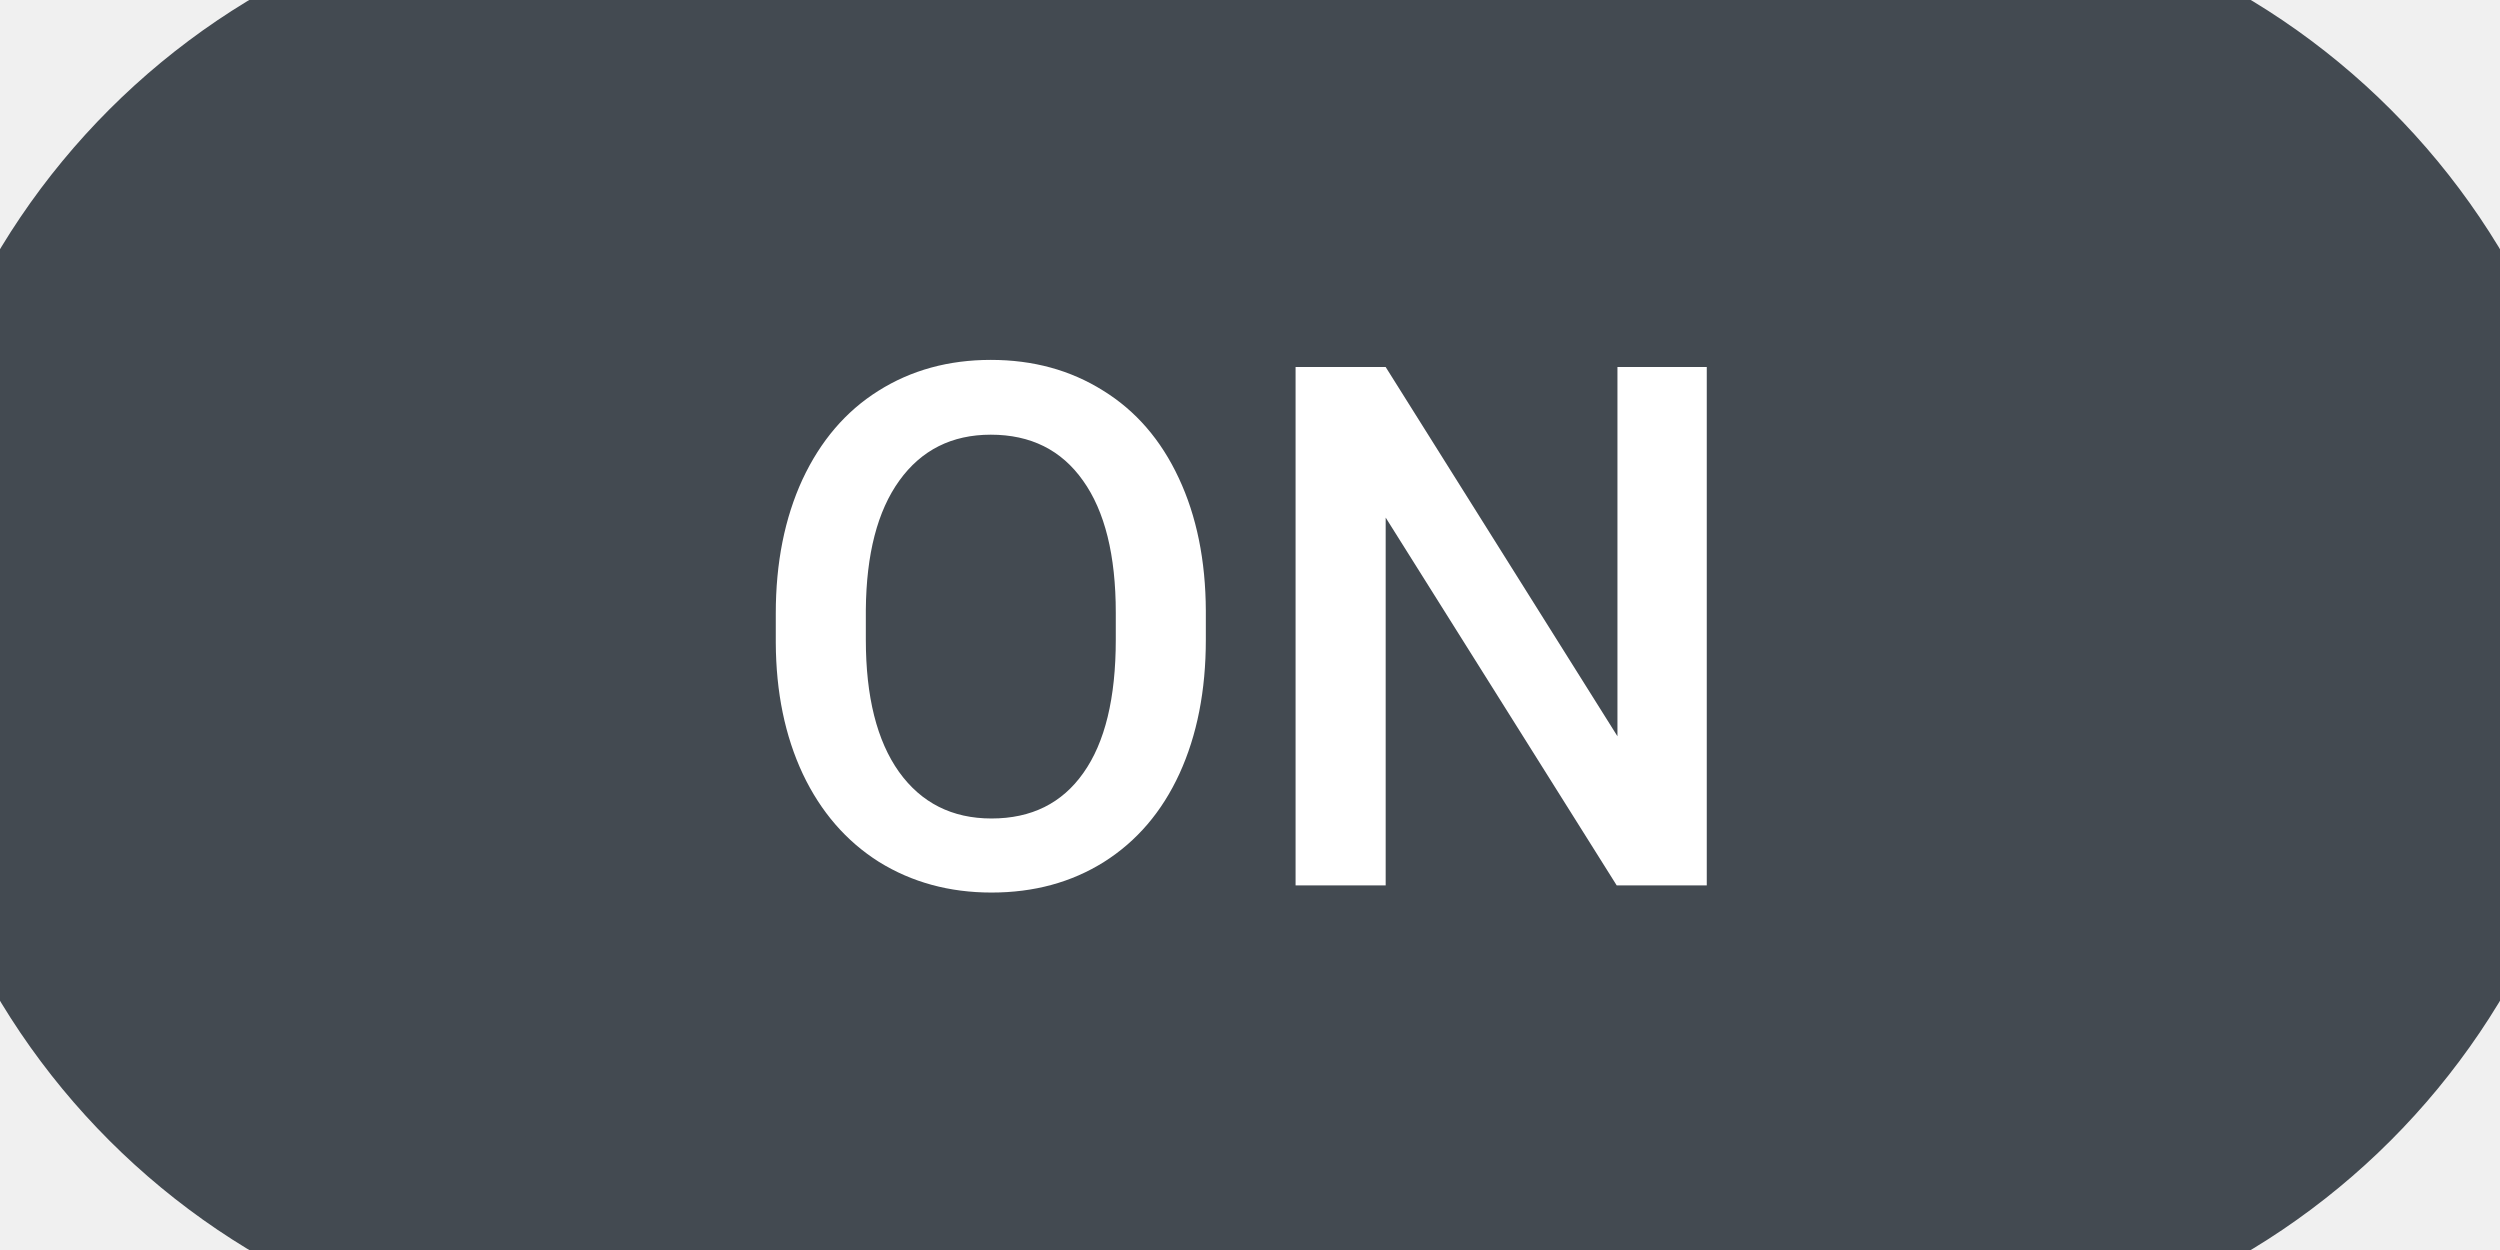
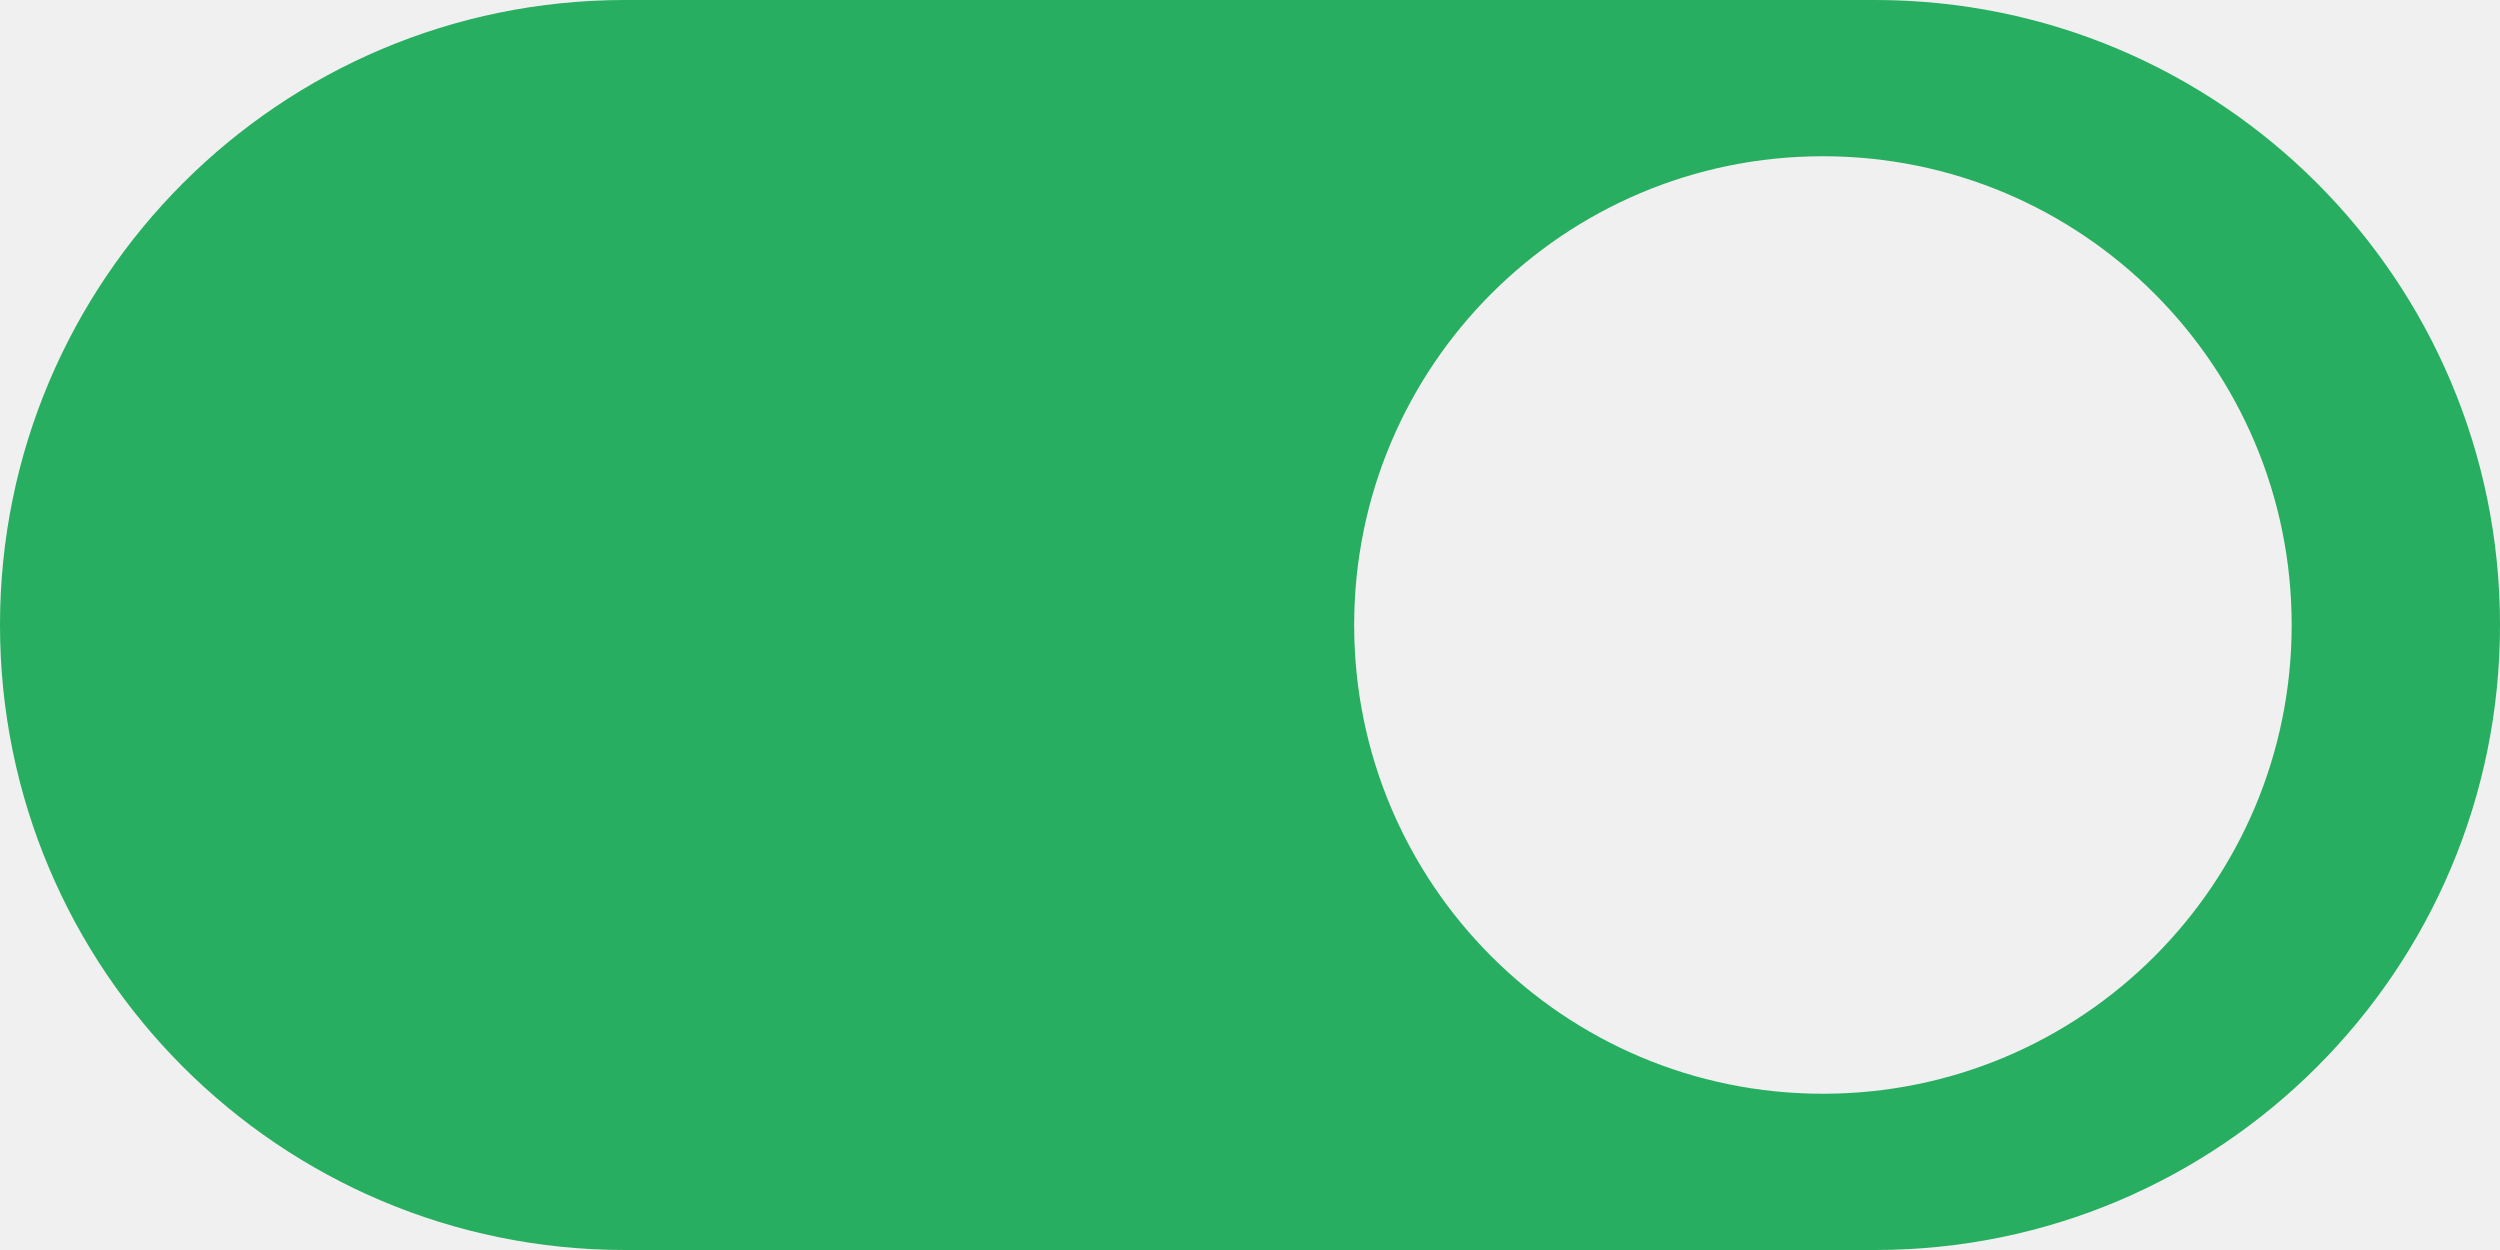
<svg xmlns="http://www.w3.org/2000/svg" width="48" height="24" viewBox="0 0 48 24" fill="none">
-   <path d="M0 12C0 5.373 5.373 0 12 0H36C42.627 0 48 5.373 48 12C48 18.627 42.627 24 36 24H12C5.373 24 0 18.627 0 12Z" fill="#434A51" />
-   <path d="M12 2H36V-2H12V2ZM36 22H12V26H36V22ZM12 22C6.477 22 2 17.523 2 12H-2C-2 19.732 4.268 26 12 26V22ZM46 12C46 17.523 41.523 22 36 22V26C43.732 26 50 19.732 50 12H46ZM36 2C41.523 2 46 6.477 46 12H50C50 4.268 43.732 -2 36 -2V2ZM12 -2C4.268 -2 -2 4.268 -2 12H2C2 6.477 6.477 2 12 2V-2Z" fill="#434A51" />
-   <path d="M23.152 12.283C23.152 13.258 22.984 14.115 22.646 14.854C22.309 15.587 21.826 16.152 21.197 16.549C20.573 16.941 19.853 17.137 19.037 17.137C18.23 17.137 17.51 16.941 16.877 16.549C16.248 16.152 15.76 15.589 15.414 14.86C15.072 14.131 14.899 13.29 14.895 12.338V11.777C14.895 10.807 15.065 9.95 15.407 9.207C15.754 8.464 16.239 7.897 16.863 7.505C17.492 7.108 18.212 6.91 19.023 6.91C19.835 6.91 20.552 7.106 21.177 7.498C21.806 7.885 22.291 8.446 22.633 9.18C22.975 9.909 23.148 10.759 23.152 11.729V12.283ZM21.423 11.764C21.423 10.661 21.213 9.815 20.794 9.228C20.379 8.64 19.789 8.346 19.023 8.346C18.276 8.346 17.69 8.64 17.267 9.228C16.847 9.811 16.633 10.638 16.624 11.709V12.283C16.624 13.377 16.836 14.222 17.26 14.819C17.688 15.416 18.281 15.715 19.037 15.715C19.803 15.715 20.391 15.423 20.801 14.84C21.215 14.257 21.423 13.404 21.423 12.283V11.764Z" fill="white" />
-   <path d="M32.77 17H31.041L26.605 9.938V17H24.875V7.047H26.605L31.055 14.136V7.047H32.77V17Z" fill="white" />
+   <g clip-path="url(#clip0)">
+     <path fill-rule="evenodd" clip-rule="evenodd" d="M12 0C5.373 0 0 5.373 0 12C0 18.627 5.373 24 12 24H36C42.627 24 48 18.627 48 12C48 5.373 42.627 0 36 0H12ZM35 21C39.971 21 44 16.971 44 12C44 7.029 39.971 3 35 3C30.029 3 26 7.029 26 12C26 16.971 30.029 21 35 21Z" fill="#27AE60" />
+   </g>
+   <defs>
+     <clipPath id="clip0">
+       <rect width="48" height="24" fill="white" />
+     </clipPath>
+   </defs>
</svg>
